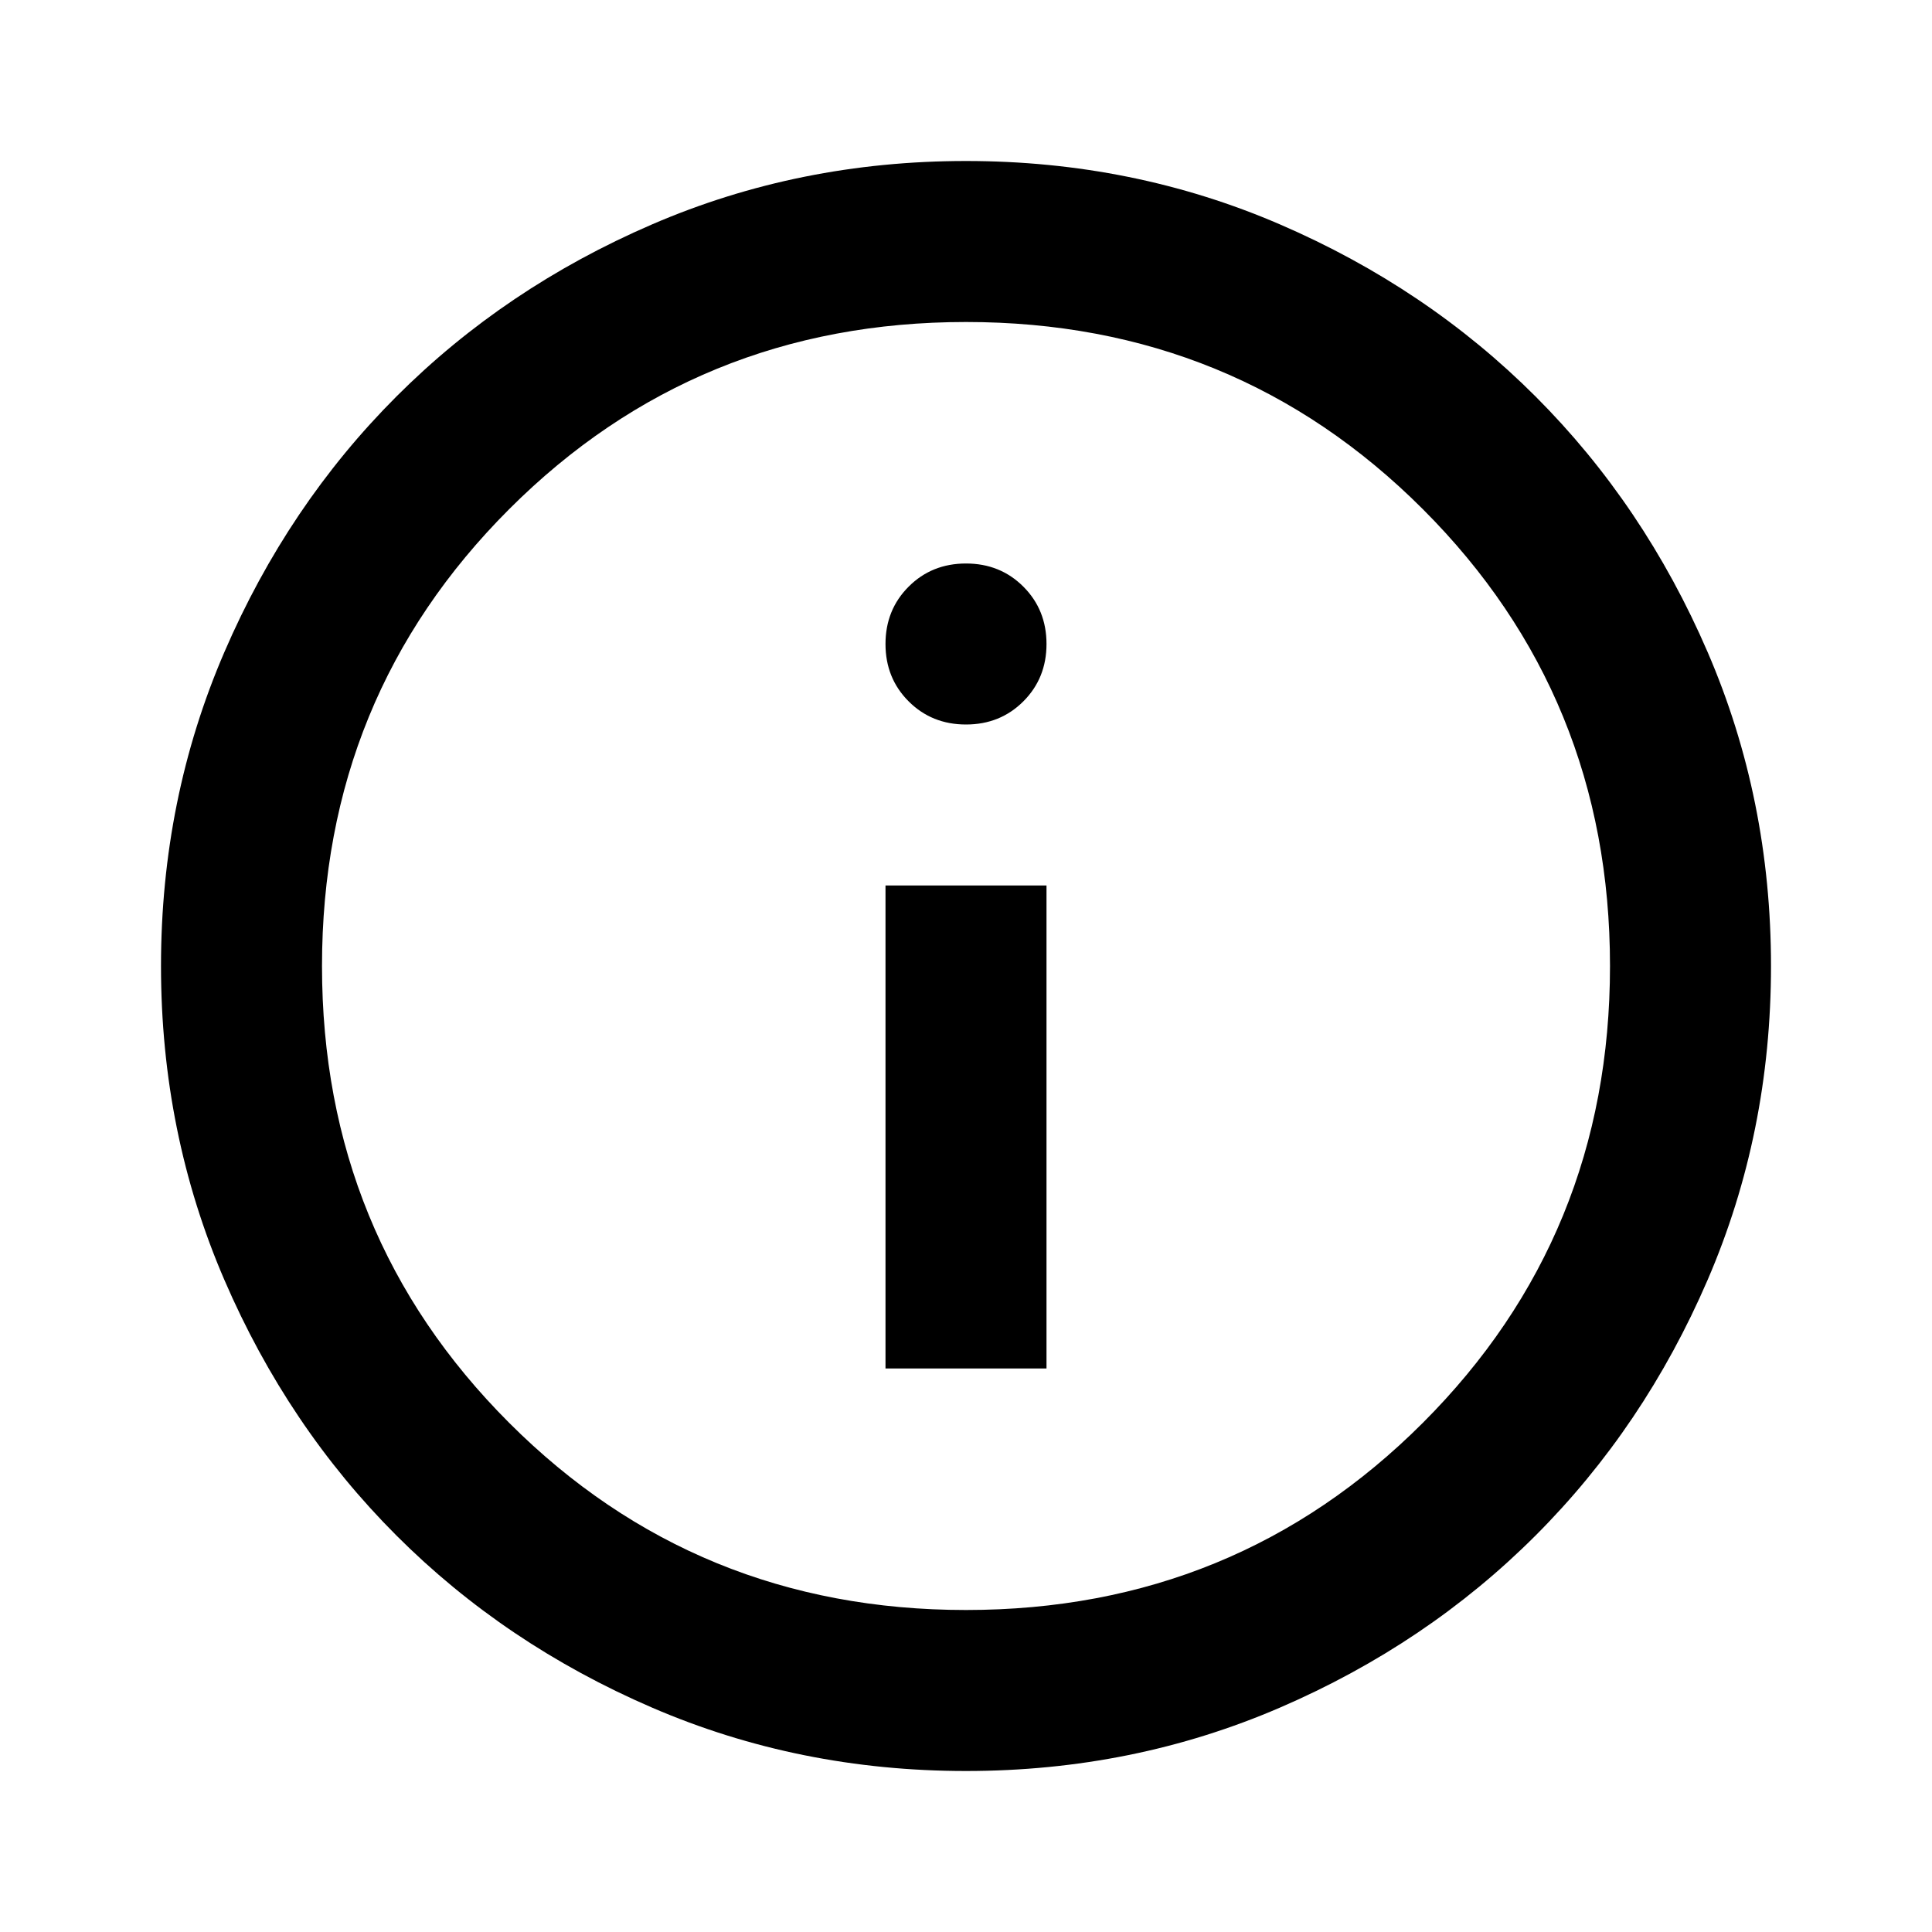
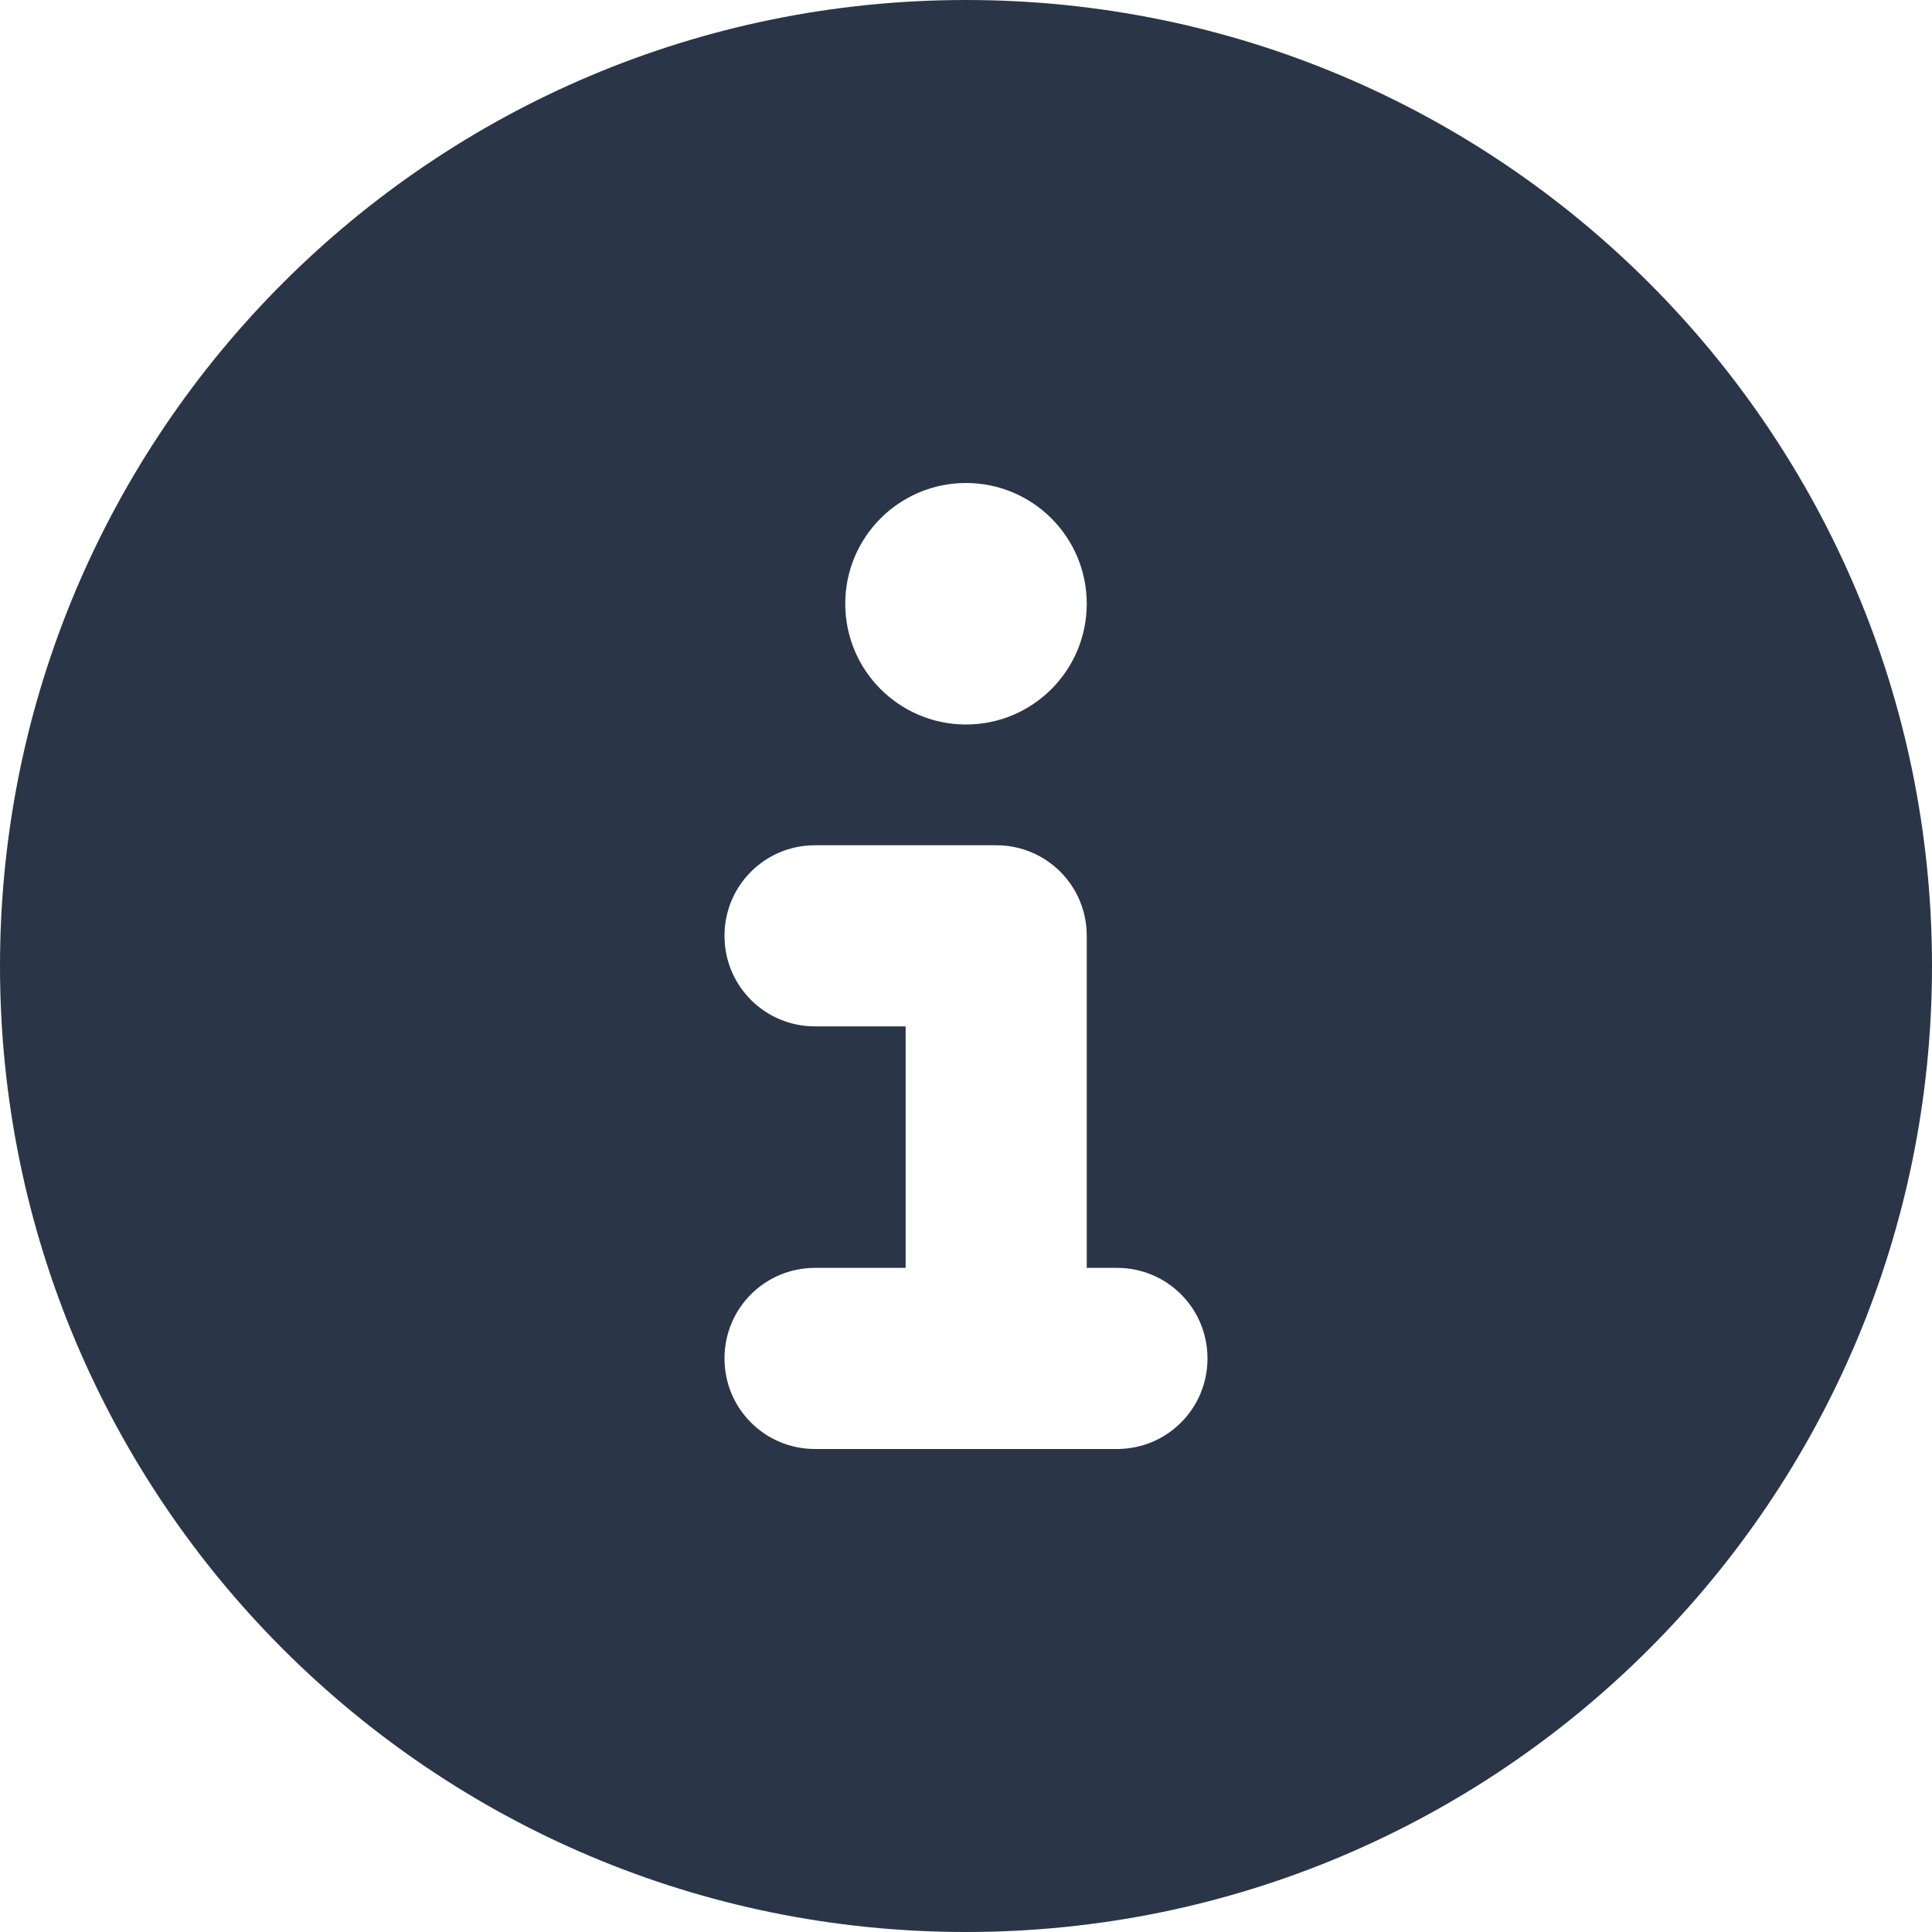
- <svg xmlns="http://www.w3.org/2000/svg" height="24" viewBox="0 -960 960 960" width="24">
-   <path d="M440-280h80v-240h-80v240Zm40-320q17 0 28.5-11.5T520-640q0-17-11.5-28.5T480-680q-17 0-28.5 11.5T440-640q0 17 11.5 28.5T480-600Zm0 520q-83 0-156-31.5T197-197q-54-54-85.5-127T80-480q0-83 31.5-156T197-763q54-54 127-85.5T480-880q83 0 156 31.5T763-763q54 54 85.5 127T880-480q0 83-31.5 156T763-197q-54 54-127 85.5T480-80Zm0-80q134 0 227-93t93-227q0-134-93-227t-227-93q-134 0-227 93t-93 227q0 134 93 227t227 93Zm0-320Z" />
+ <svg xmlns="http://www.w3.org/2000/svg" viewBox="0 0 512 512">
+   <path fill="#2a3647" d="M256 512A256 256 0 1 0 256 0a256 256 0 1 0 0 512zM216 336h24V272H216c-13.3 0-24-10.7-24-24s10.7-24 24-24h48c13.3 0 24 10.7 24 24v88h8c13.3 0 24 10.7 24 24s-10.7 24-24 24H216c-13.3 0-24-10.7-24-24s10.7-24 24-24zm40-208a32 32 0 1 1 0 64 32 32 0 1 1 0-64z" />
</svg>
